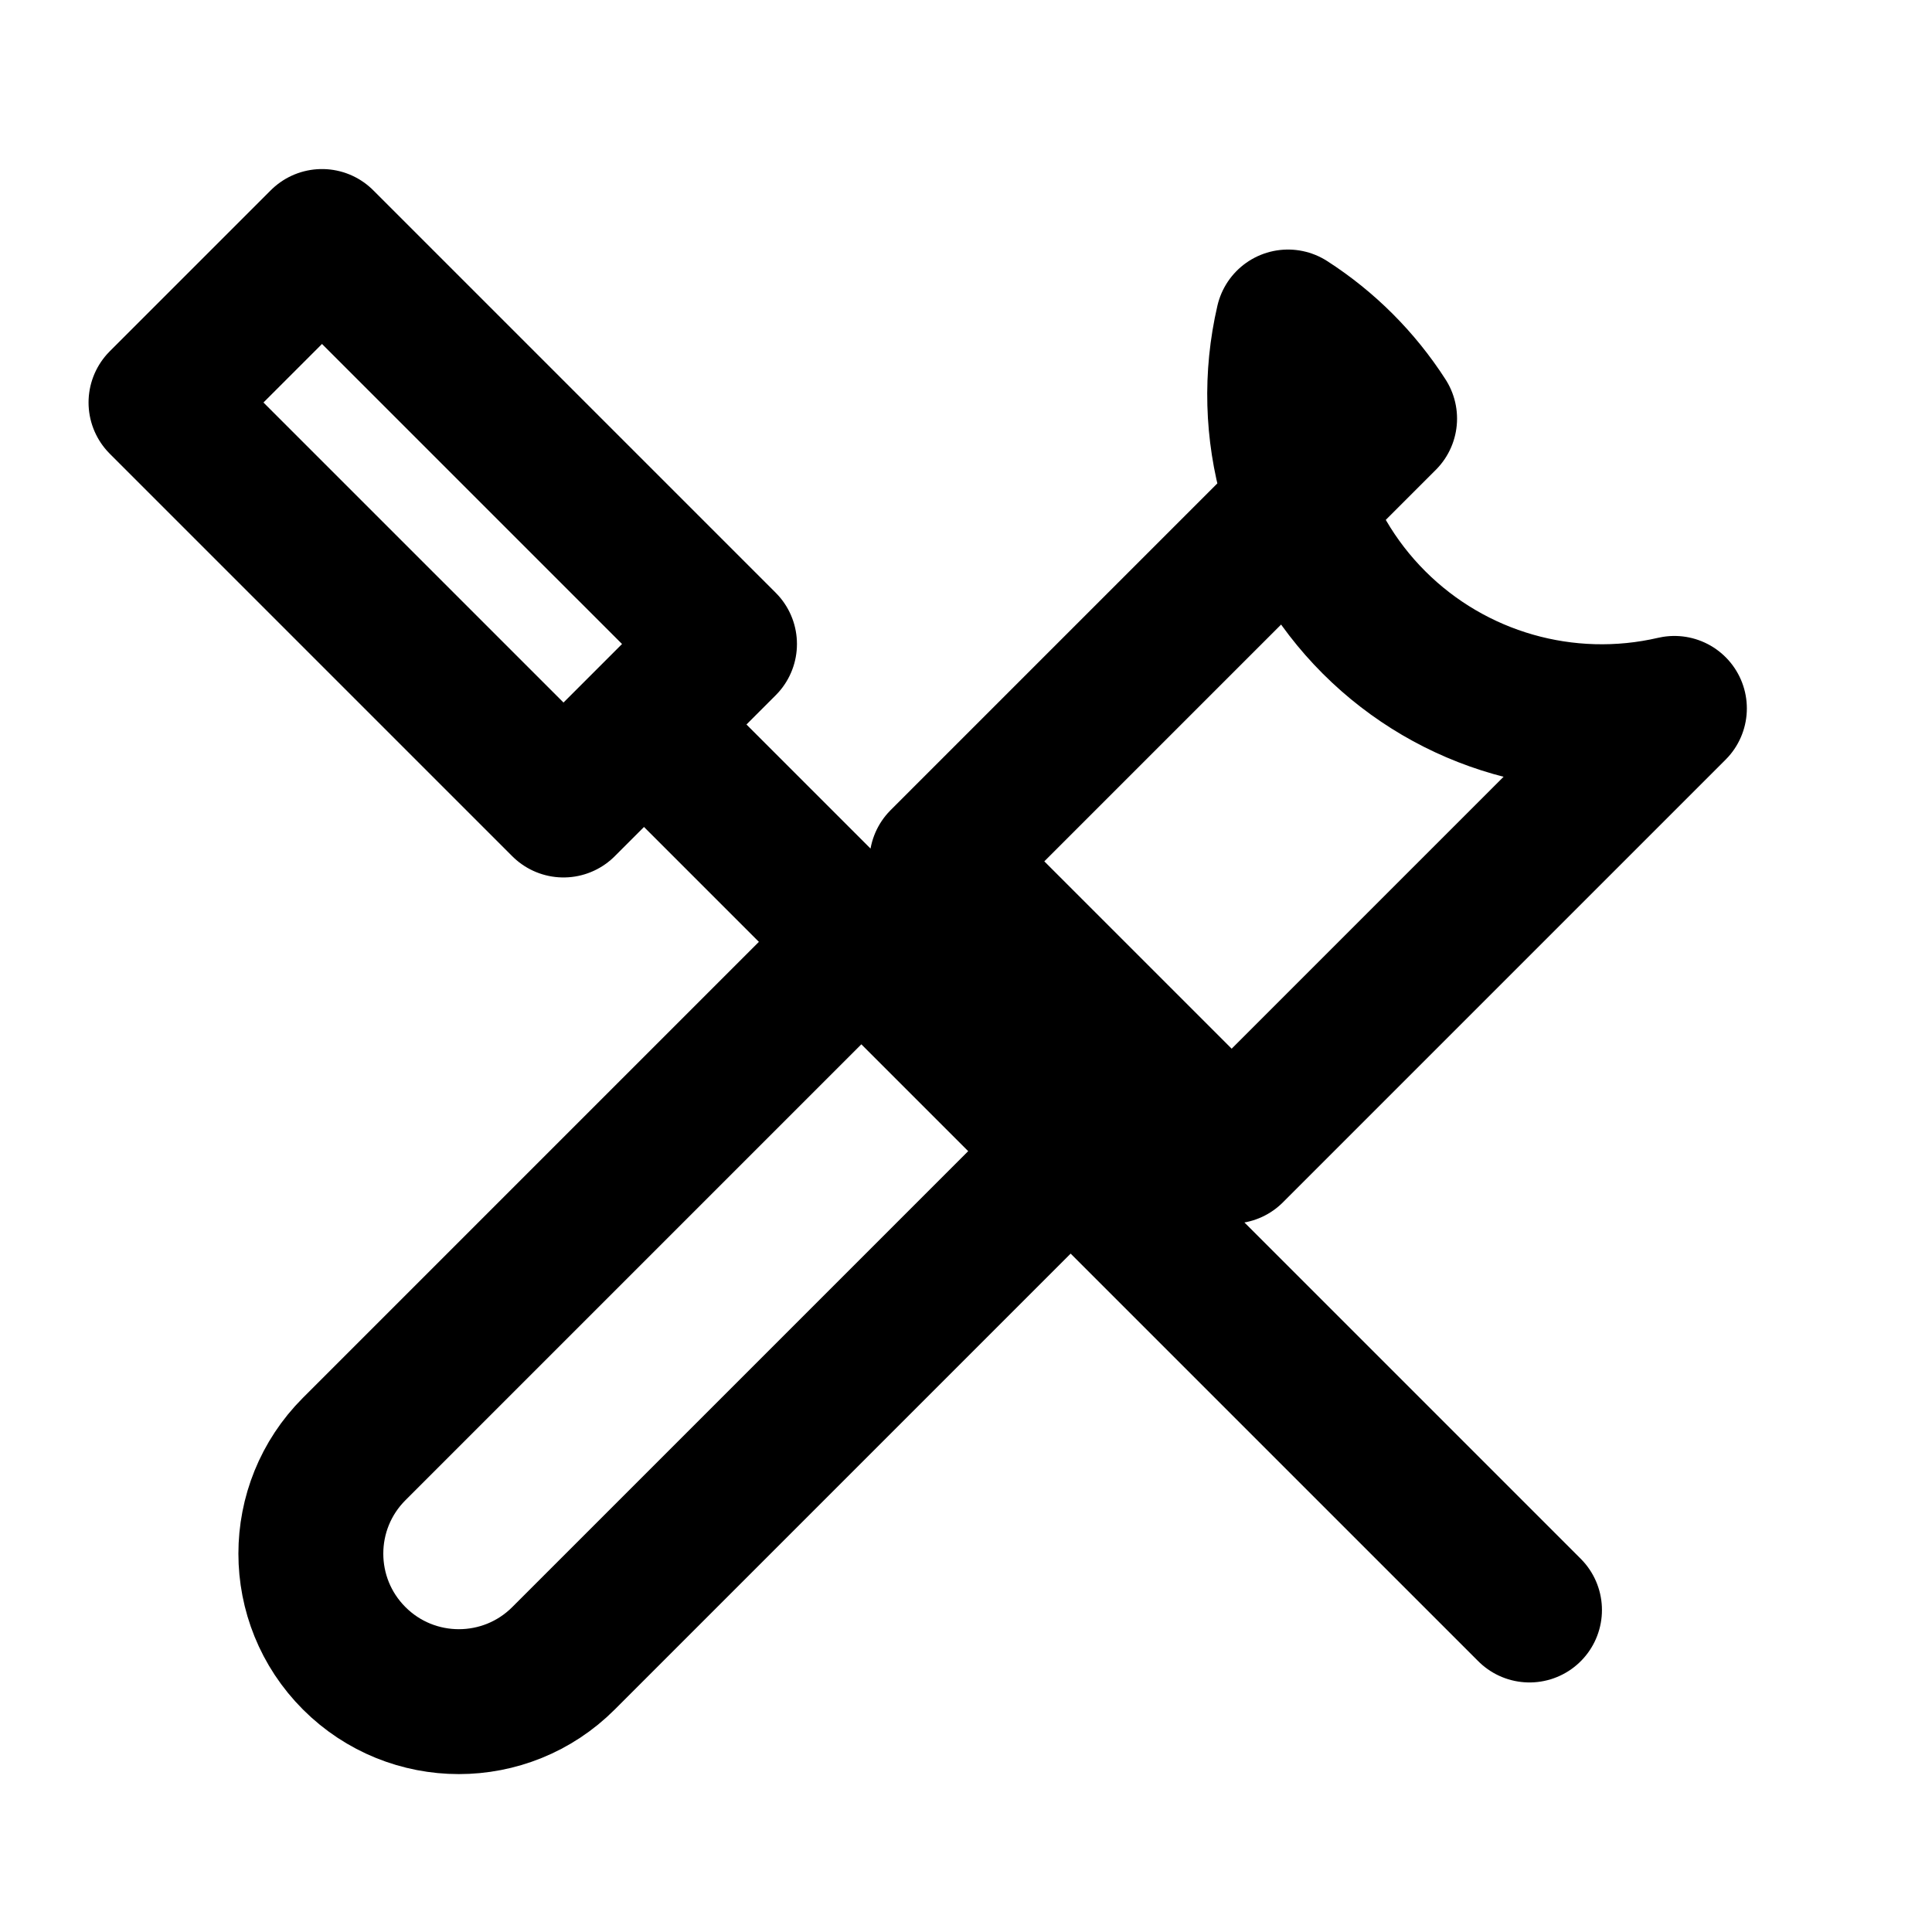
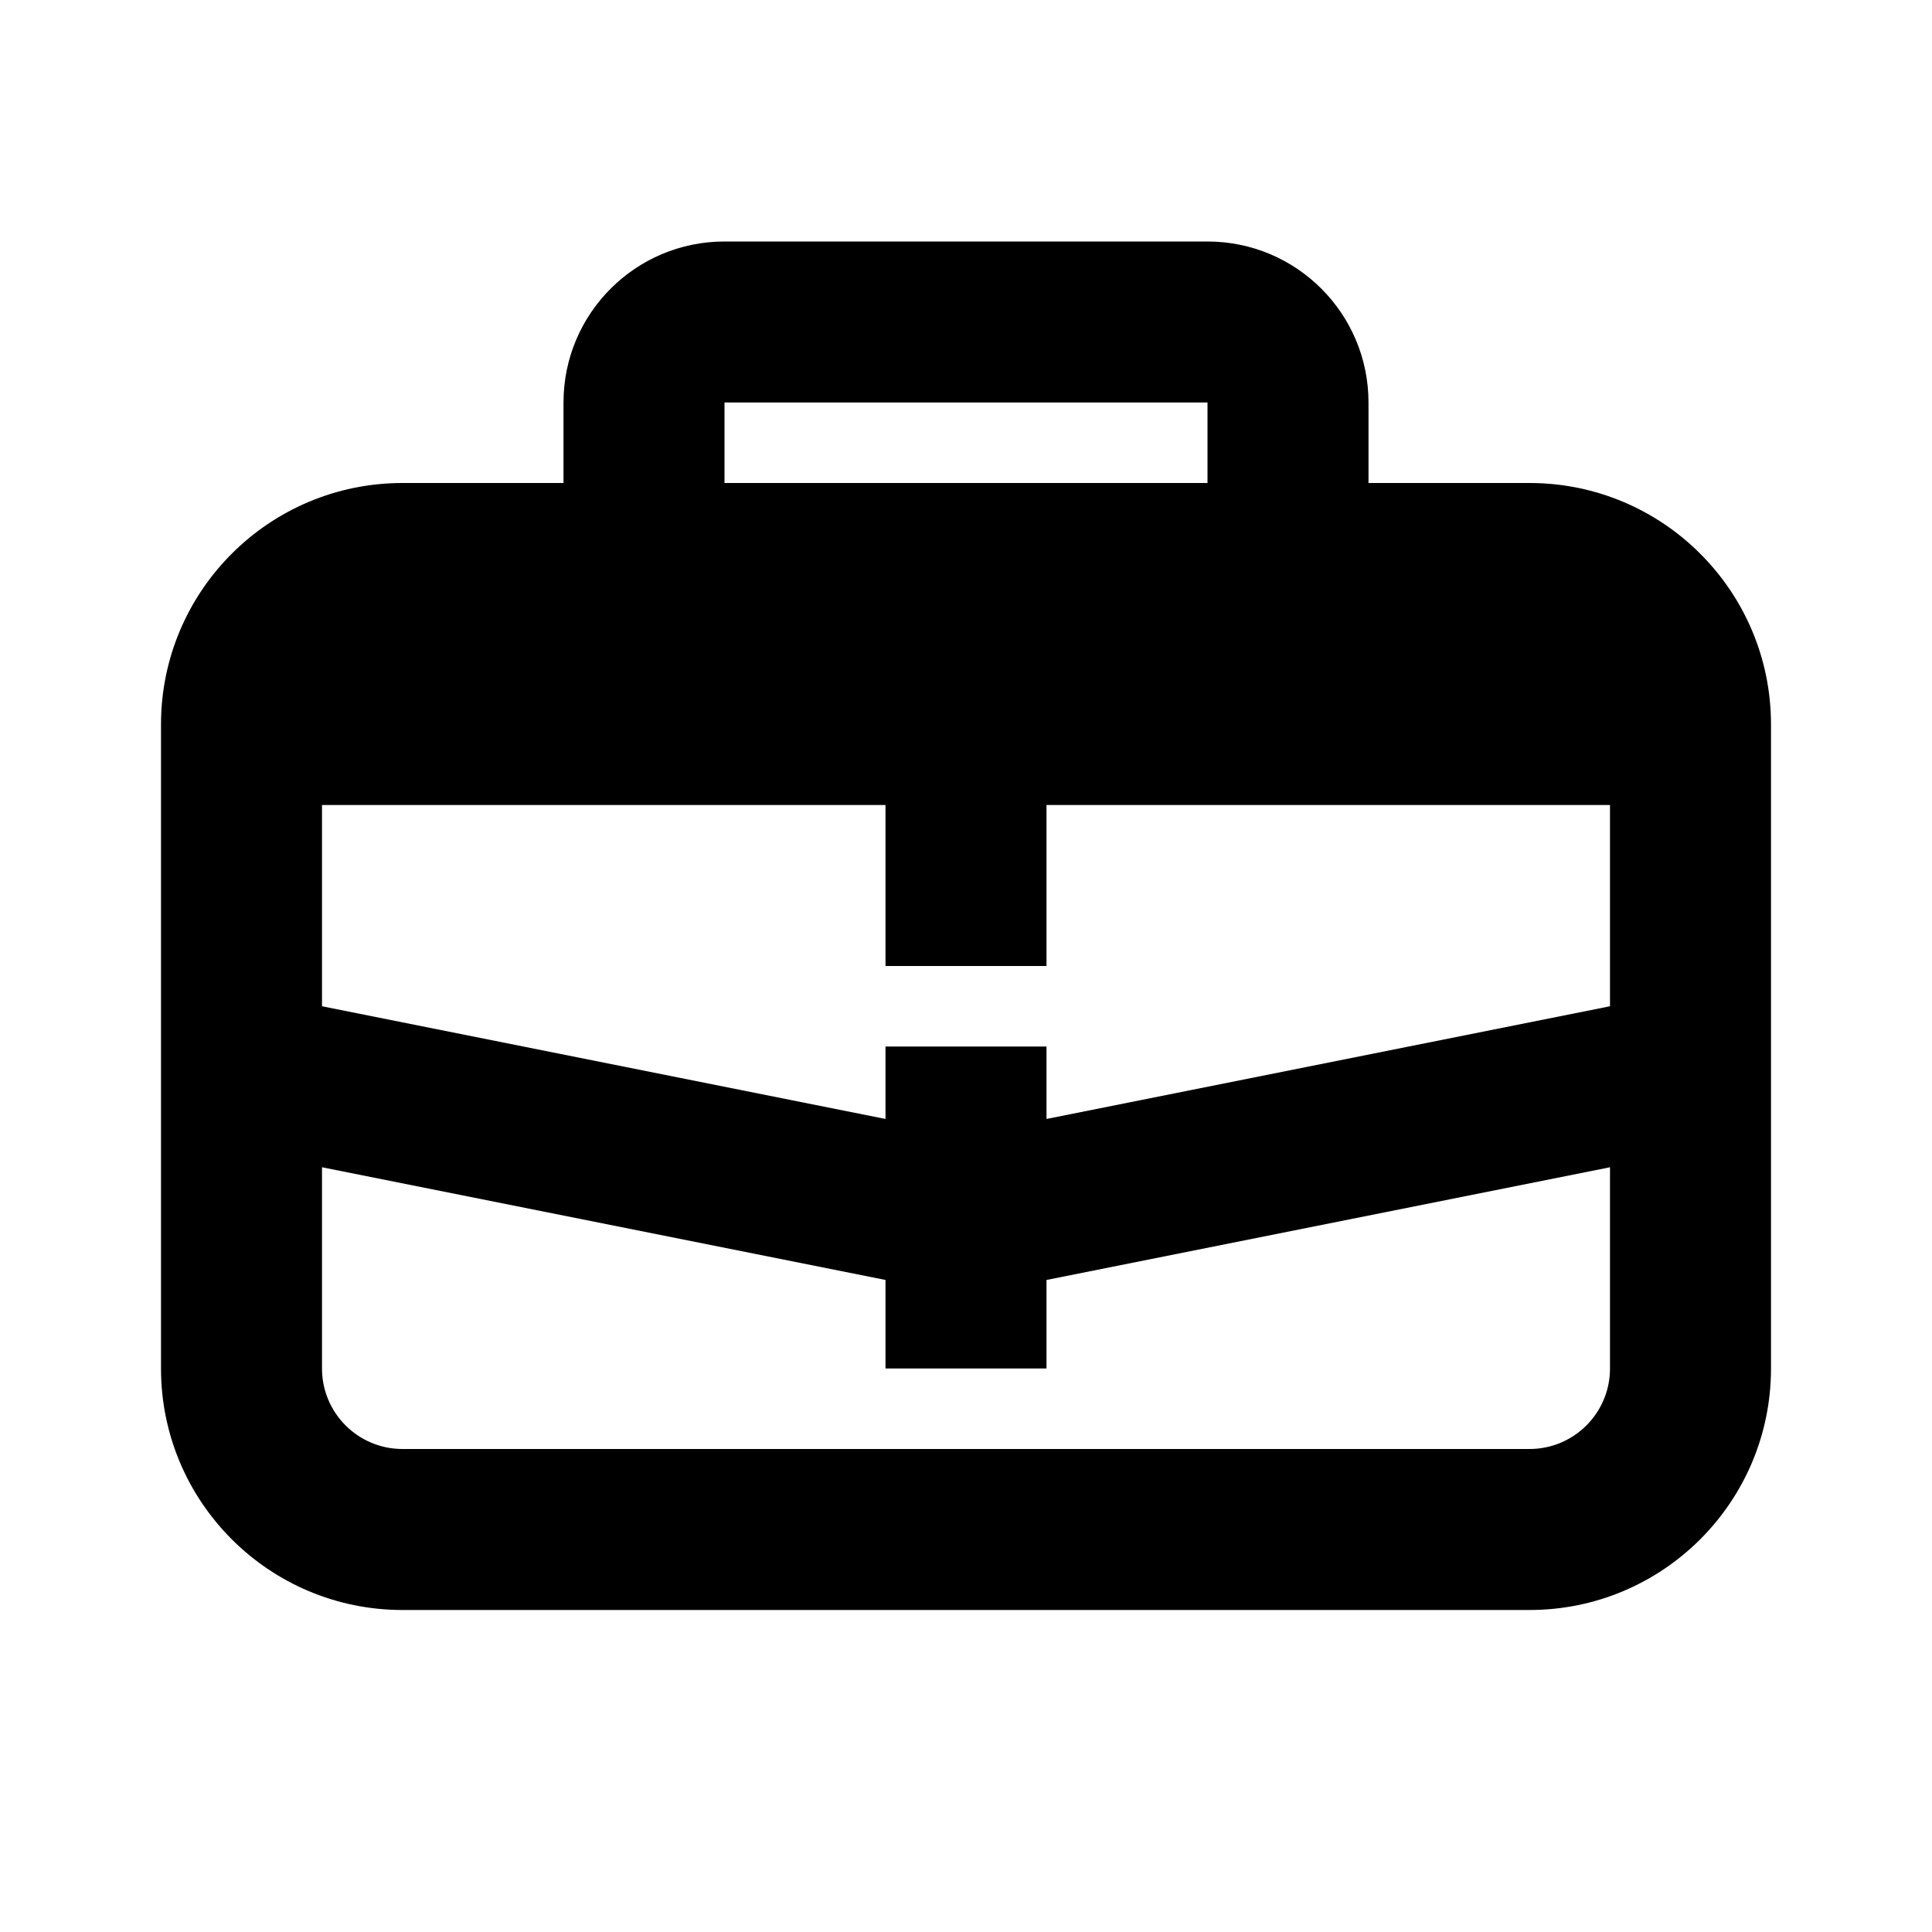
- <svg xmlns="http://www.w3.org/2000/svg" viewBox="0 0 24 24" fill="none" stroke="black" stroke-width="1.8" stroke-linecap="round" stroke-linejoin="round">
-   <path d="M4 3l5 5-2 2-5-5 2-2zM8 9l11 11M16 4a4 4 0 0 0 4.8 4.8l-5.5 5.5-3.6-3.6 5.5-5.5A4 4 0 0 0 16 4zM10.7 11.7l-6.3 6.3a1.8 1.8 0 0 0 2.6 2.6l6.3-6.3" />
+ <svg xmlns="http://www.w3.org/2000/svg" viewBox="0 0 24 24">
+   <path fill="black" d="M9 3a2 2 0 0 0-2 2v1H5a3 3 0 0 0-3 3v8a3 3 0 0 0 3 3h14a3 3 0 0 0 3-3V9a3 3 0 0 0-3-3h-2V5a2 2 0 0 0-2-2H9Zm0 3V5h6v1H9Zm-5 4h7v2h2v-2h7v2.5l-7 1.4V13h-2v.9l-7-1.4V10Zm0 4.5 7 1.4V17h2v-1.1l7-1.4V17a1 1 0 0 1-1 1H5a1 1 0 0 1-1-1v-2.5Z" />
</svg>
